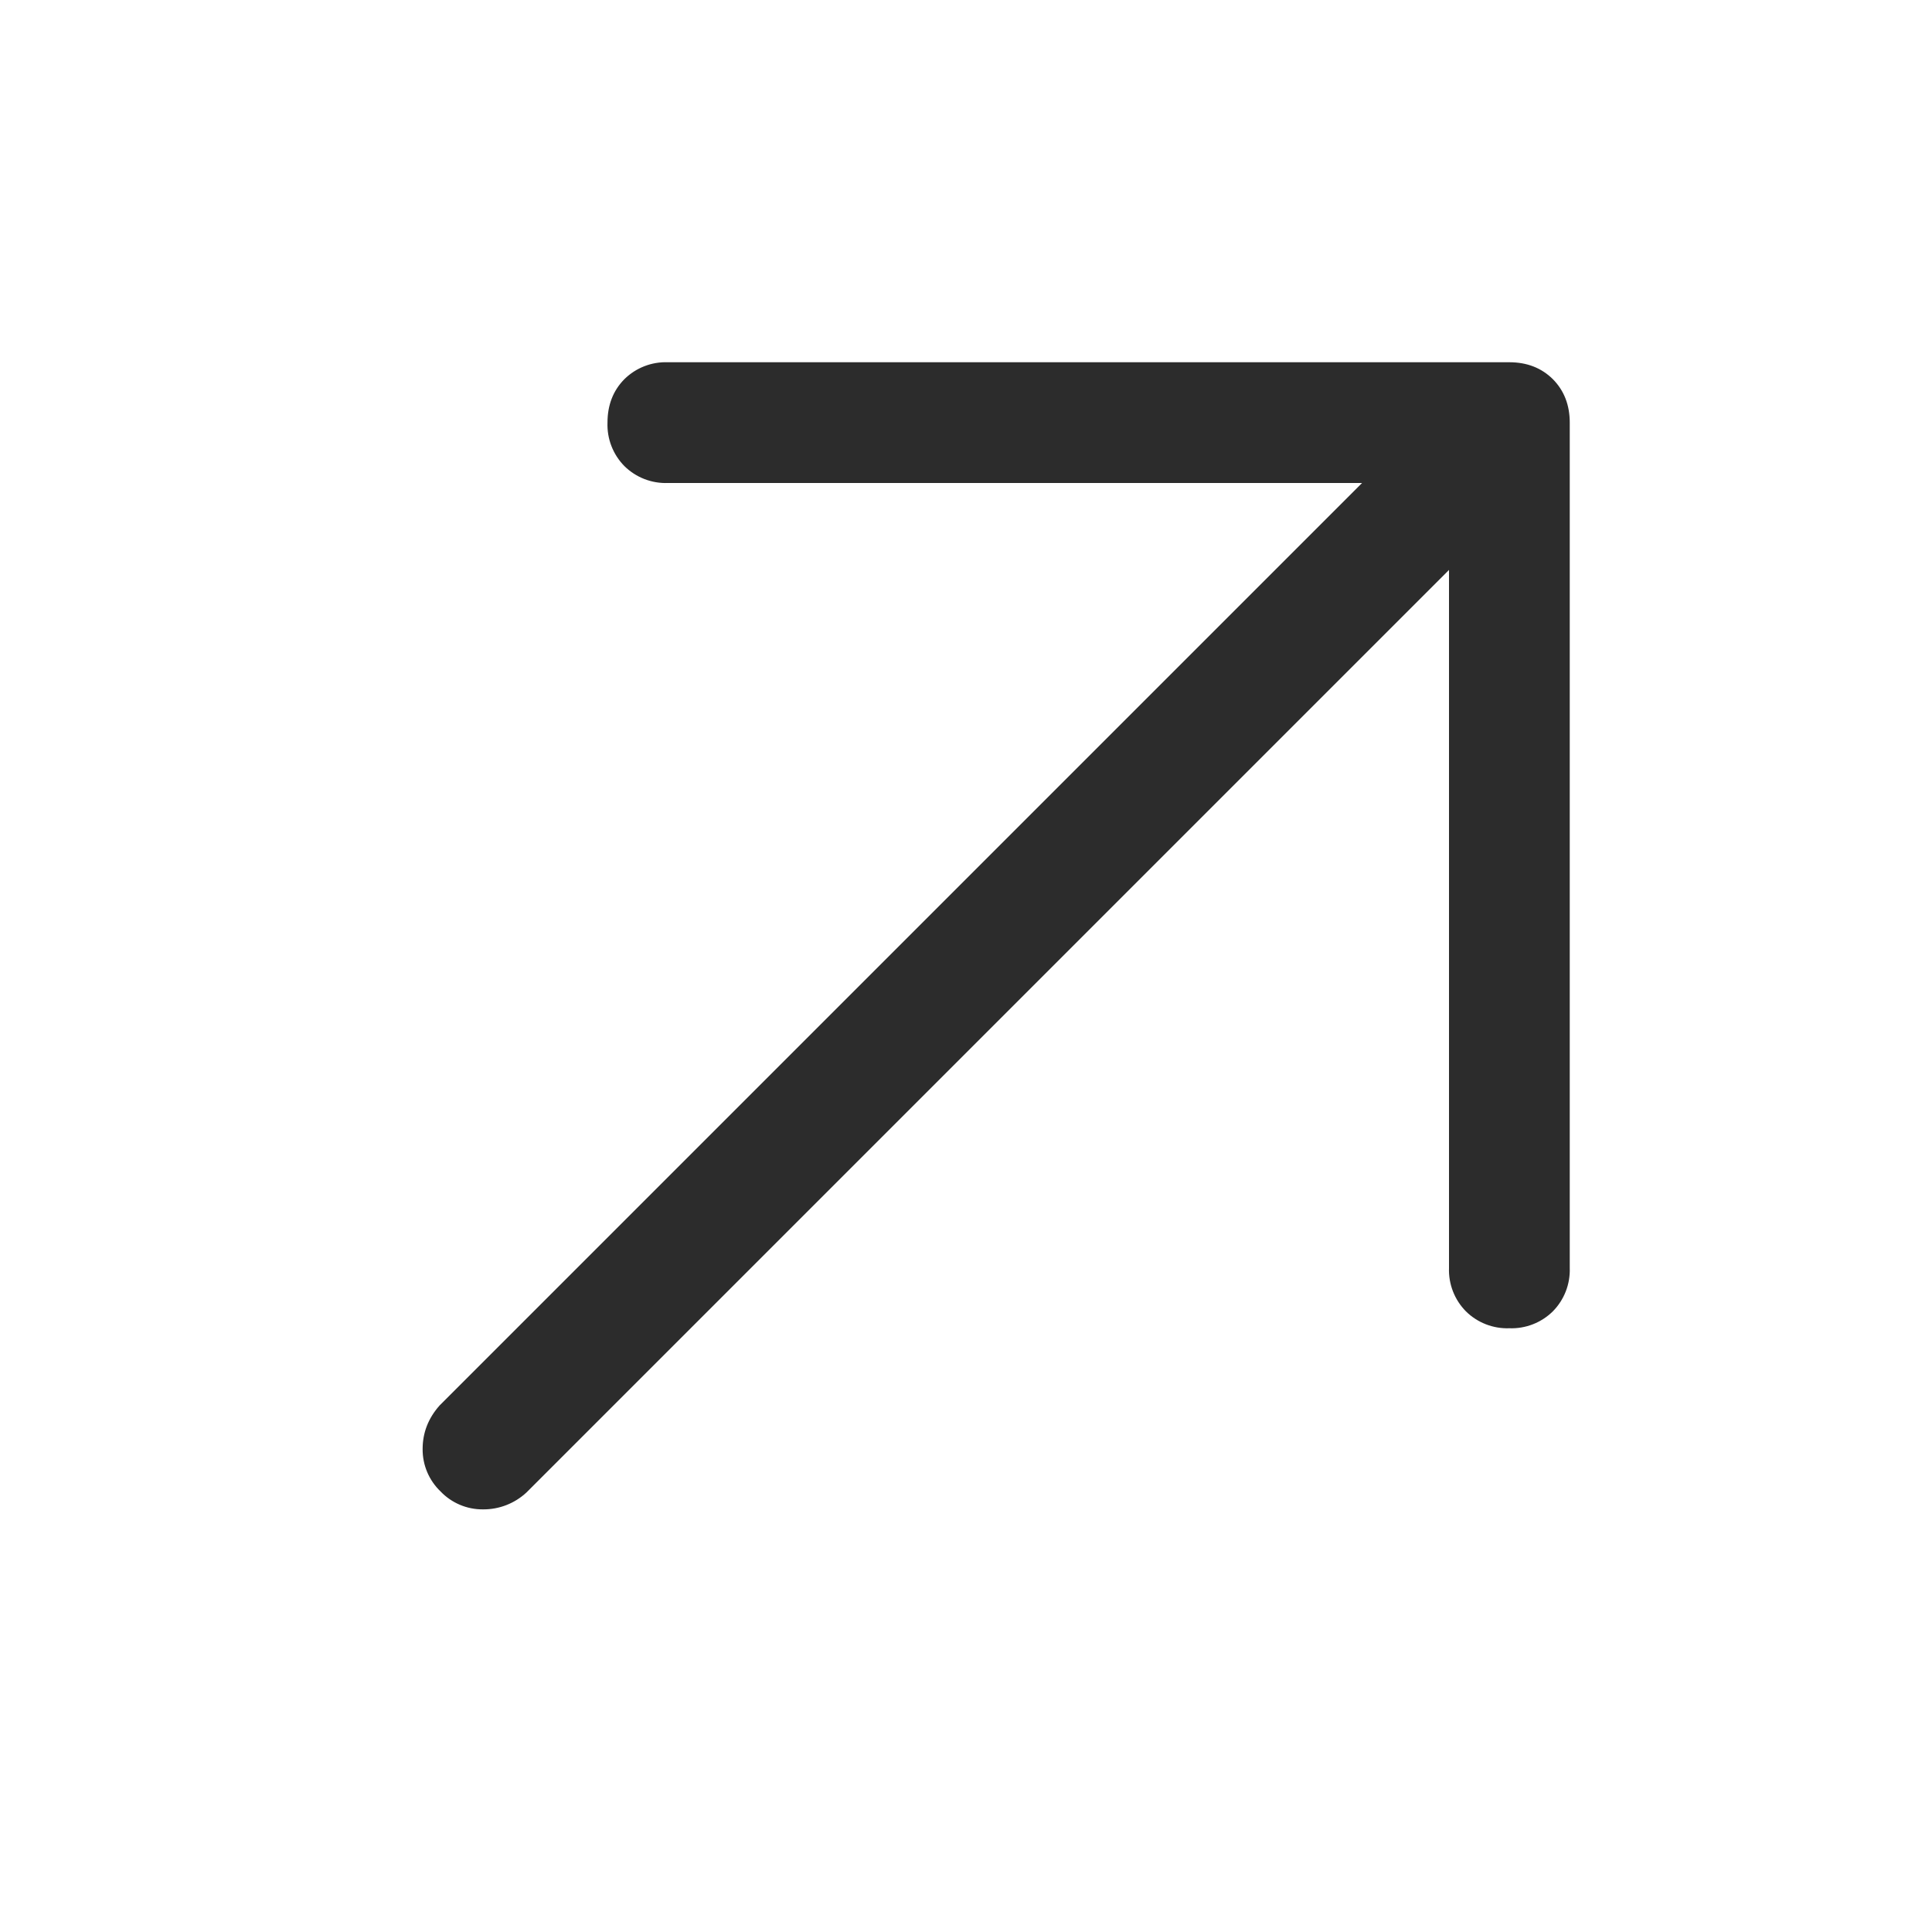
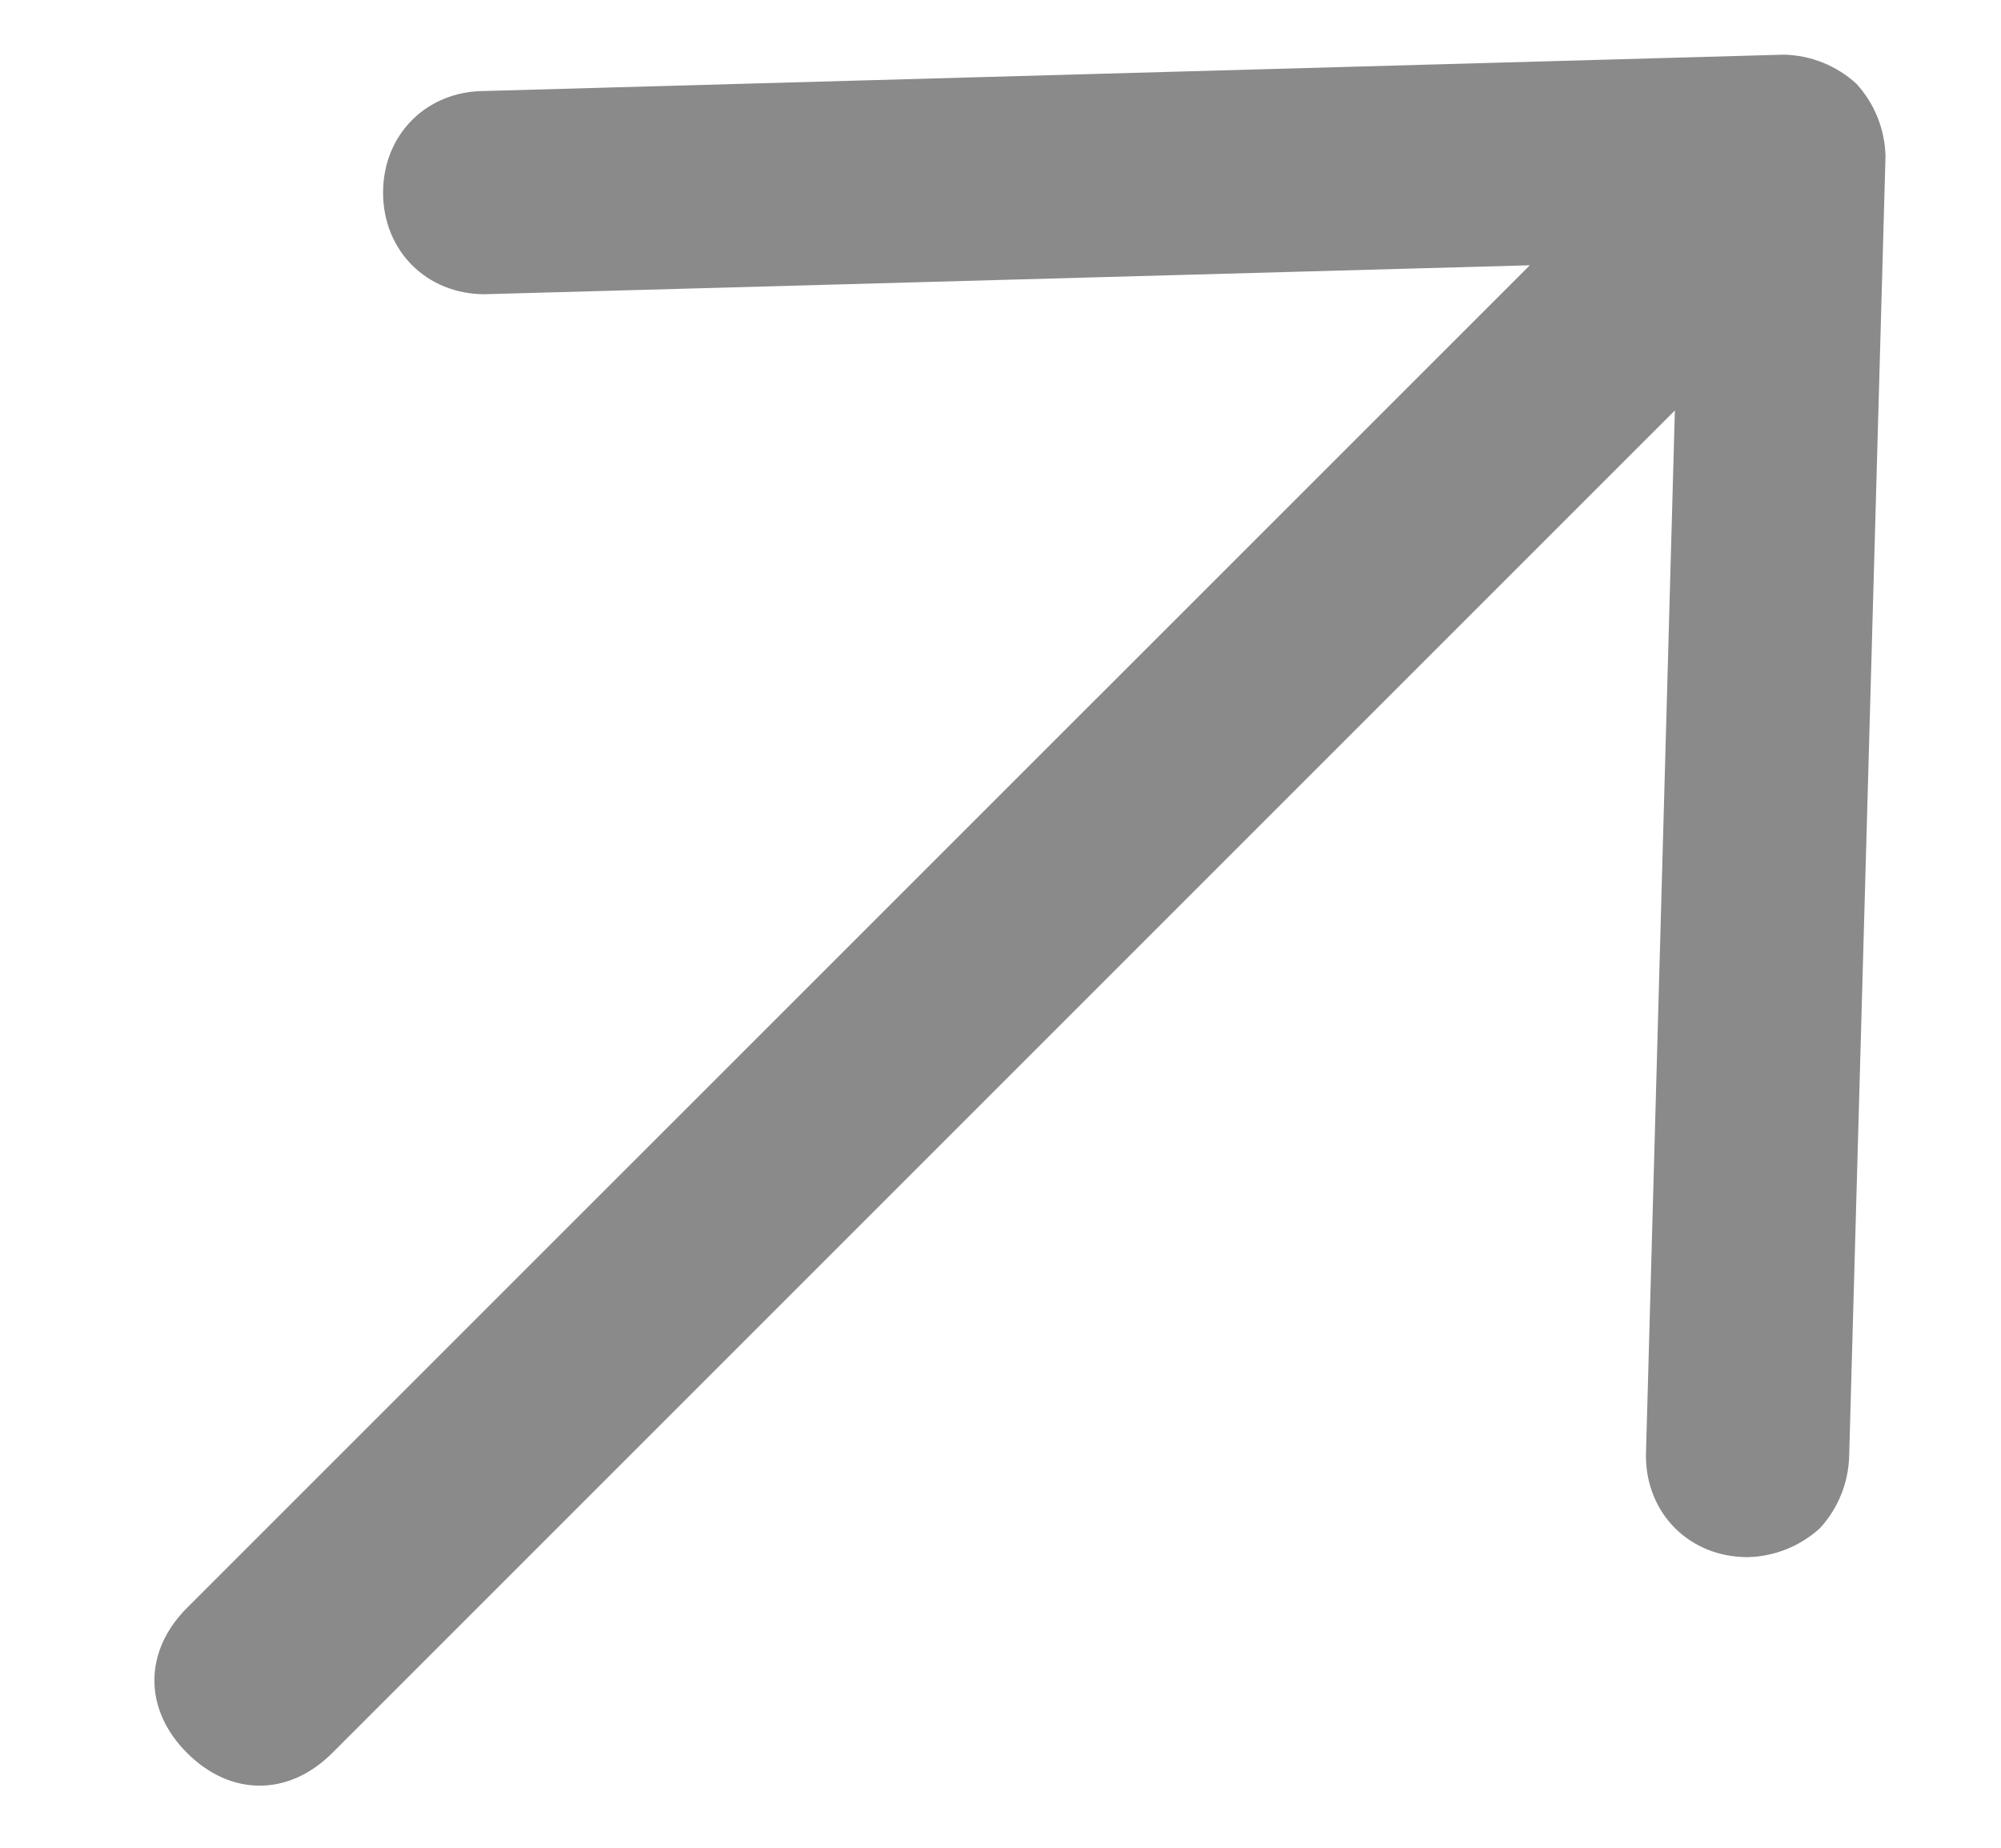
- <svg xmlns="http://www.w3.org/2000/svg" t="1693230293348" class="icon" viewBox="0 0 1024 1024" version="1.1" p-id="4637" width="32" height="32">
-   <path d="M768 256H353.984a31.168 31.168 0 0 1-23.04-8.96 31.168 31.168 0 0 1-8.96-23.04c0-9.344 3.008-17.024 8.96-23.04a31.168 31.168 0 0 1 23.04-8.96H800c9.344 0 17.024 3.008 23.04 8.96 5.952 6.016 8.96 13.696 8.96 23.04v448a31.168 31.168 0 0 1-8.96 23.04 31.168 31.168 0 0 1-23.04 8.96 31.168 31.168 0 0 1-23.04-8.96 31.168 31.168 0 0 1-8.96-23.04V256z m8.96-55.04A33.408 33.408 0 0 1 800 192a30.72 30.72 0 0 1 22.464 9.472A30.72 30.72 0 0 1 832 224a33.408 33.408 0 0 1-8.96 23.04l-544 544a33.408 33.408 0 0 1-23.04 8.96 30.72 30.72 0 0 1-22.528-9.536A30.72 30.72 0 0 1 224 768c0-8.64 3.008-16.32 8.96-23.04l544-544z" fill="#2c2c2c" p-id="4638" />
+ <svg xmlns="http://www.w3.org/2000/svg" t="1696753892388" class="icon" viewBox="0 0 1109 1024" version="1.1" p-id="14475" width="34.656" height="32">
+   <path d="M988.672 30.293l-720.042 20.139c-32.256 0-56.32 24.149-56.32 56.32 0 32.17 24.064 56.32 56.32 56.32l579.242-16.043-744.192 744.107c-24.149 24.149-24.149 56.32 0 80.469 24.15 24.15 56.32 24.15 80.47 1e-8L928.256 227.498l-16.042 579.243c0 32.17 24.149 56.32 56.32 56.32A61.44 61.44 0 0 0 1008.726 846.933a61.44 61.44 0 0 0 16.128-40.192L1044.992 86.613a61.44 61.44 0 0 0-16.128-40.192A61.44 61.44 0 0 0 988.672 30.293z" fill="#8a8a8a" p-id="14476" />
</svg>
